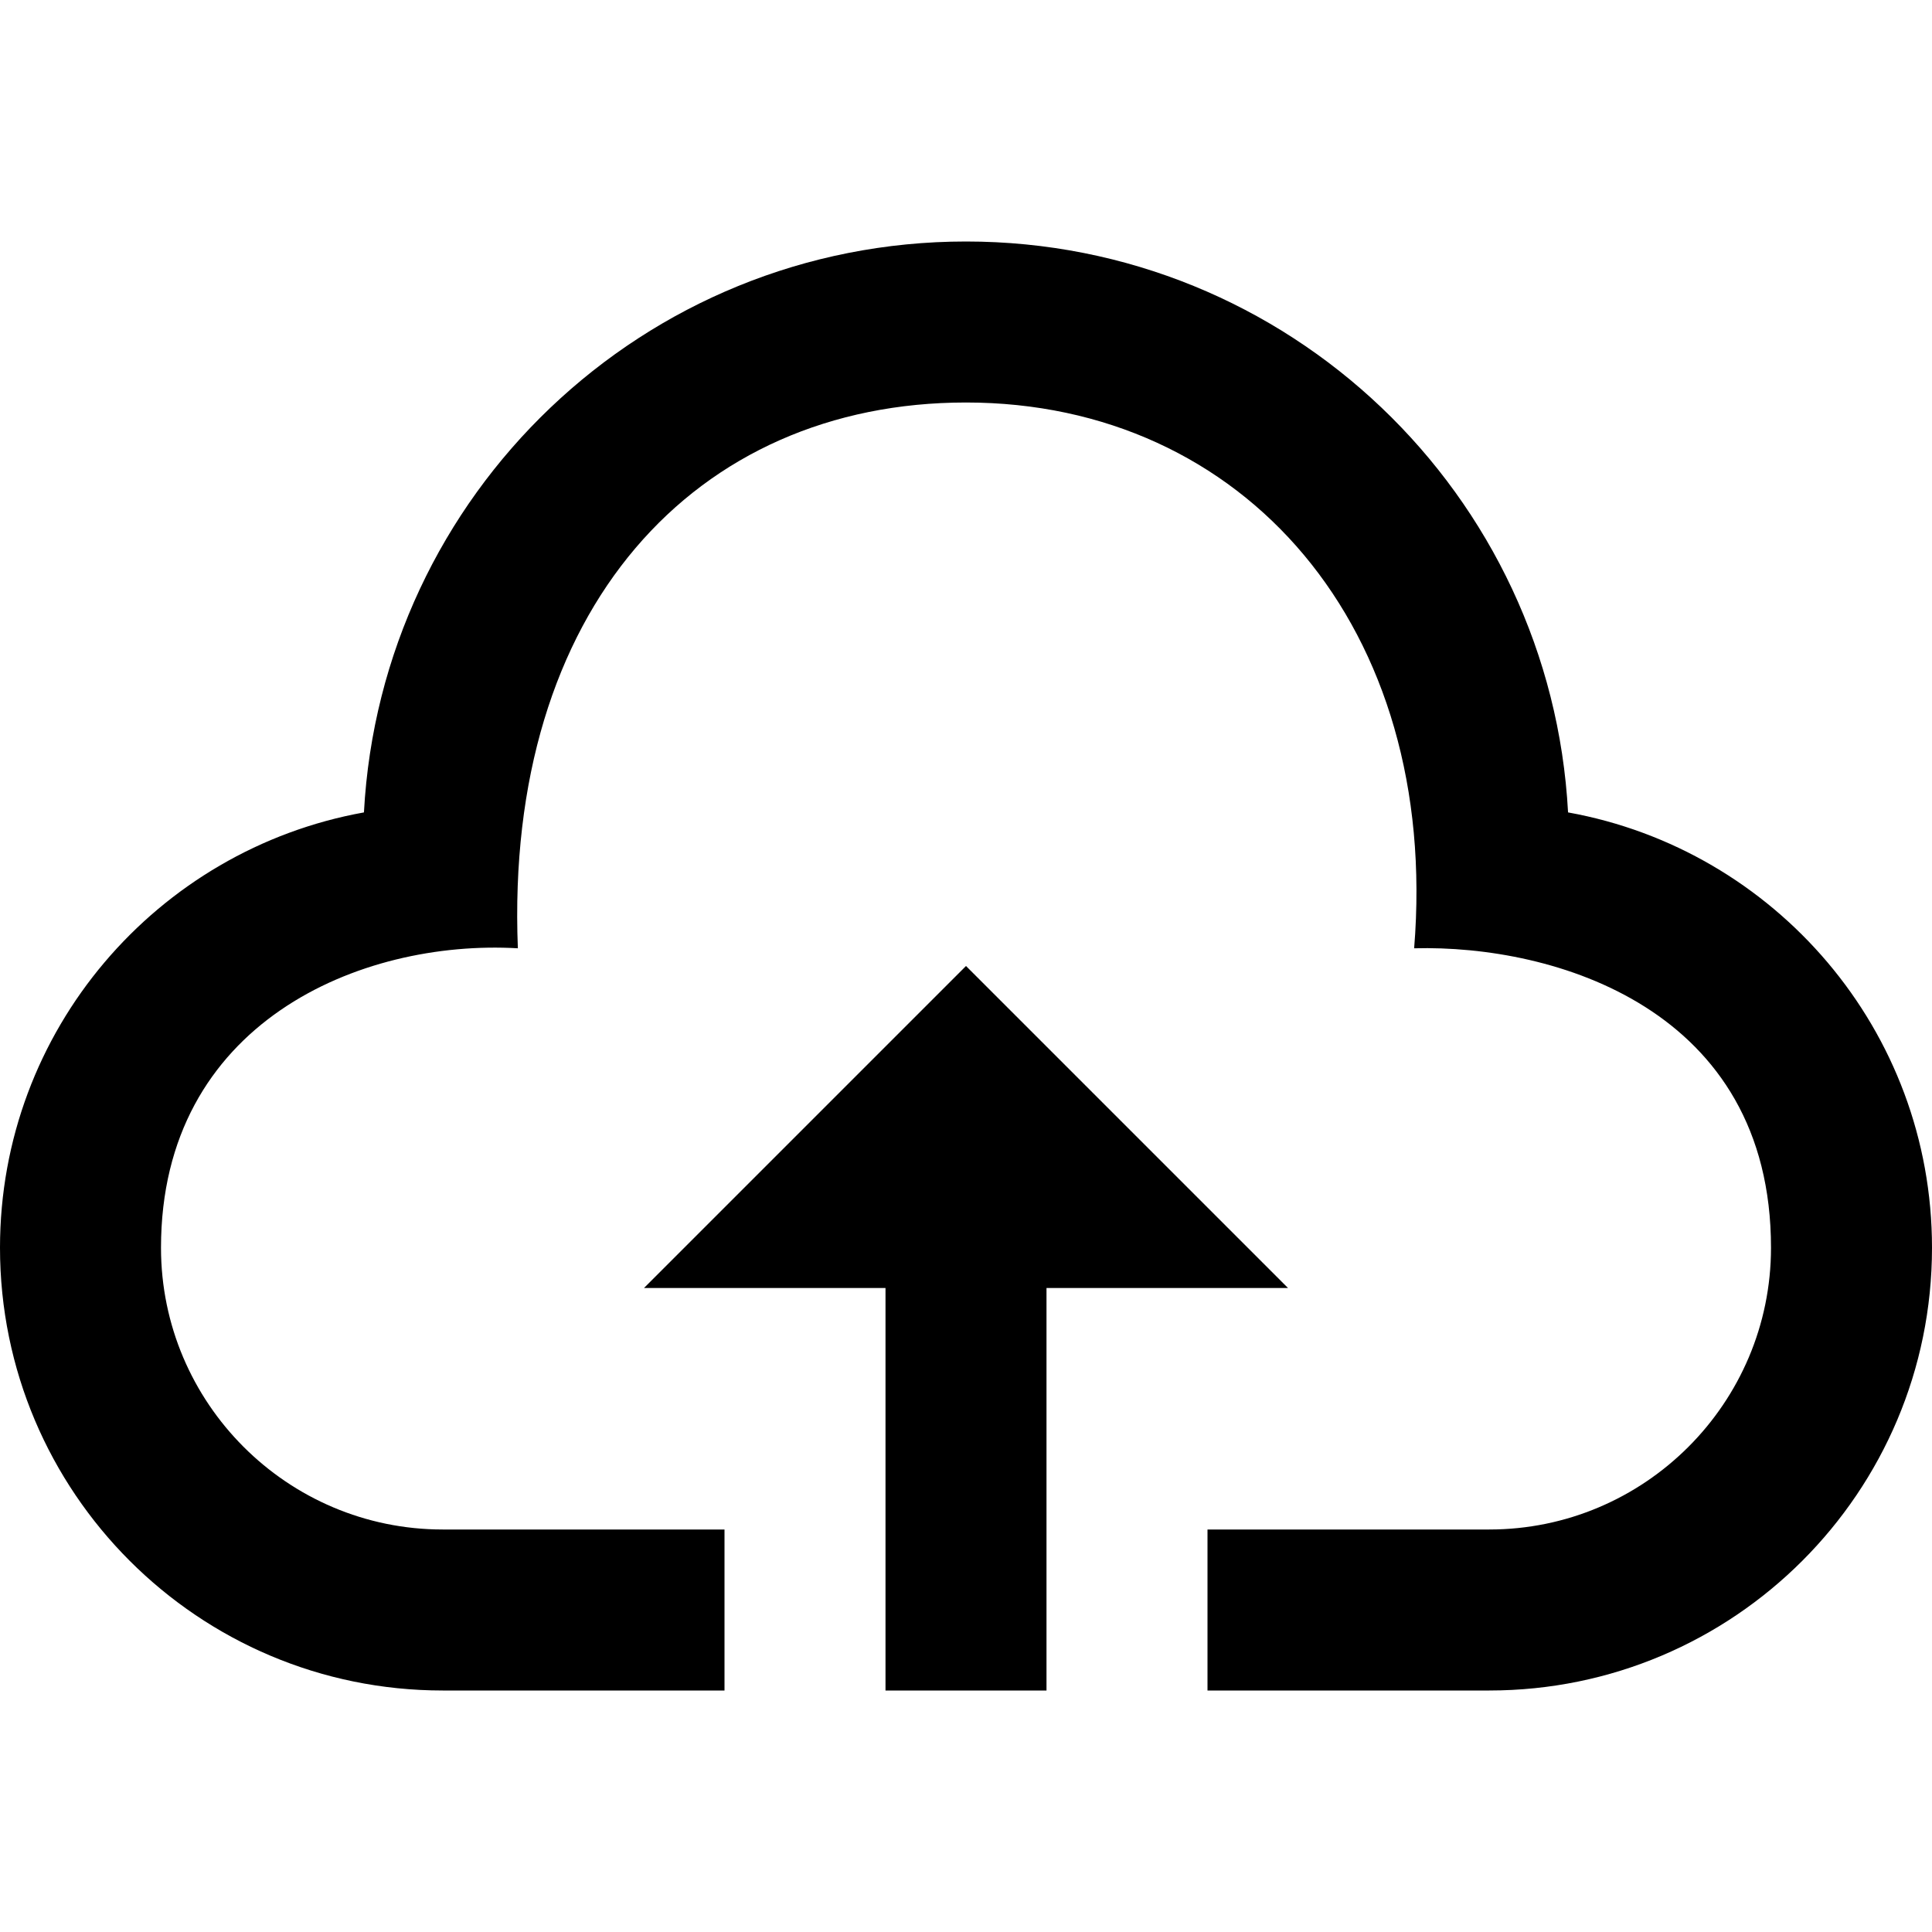
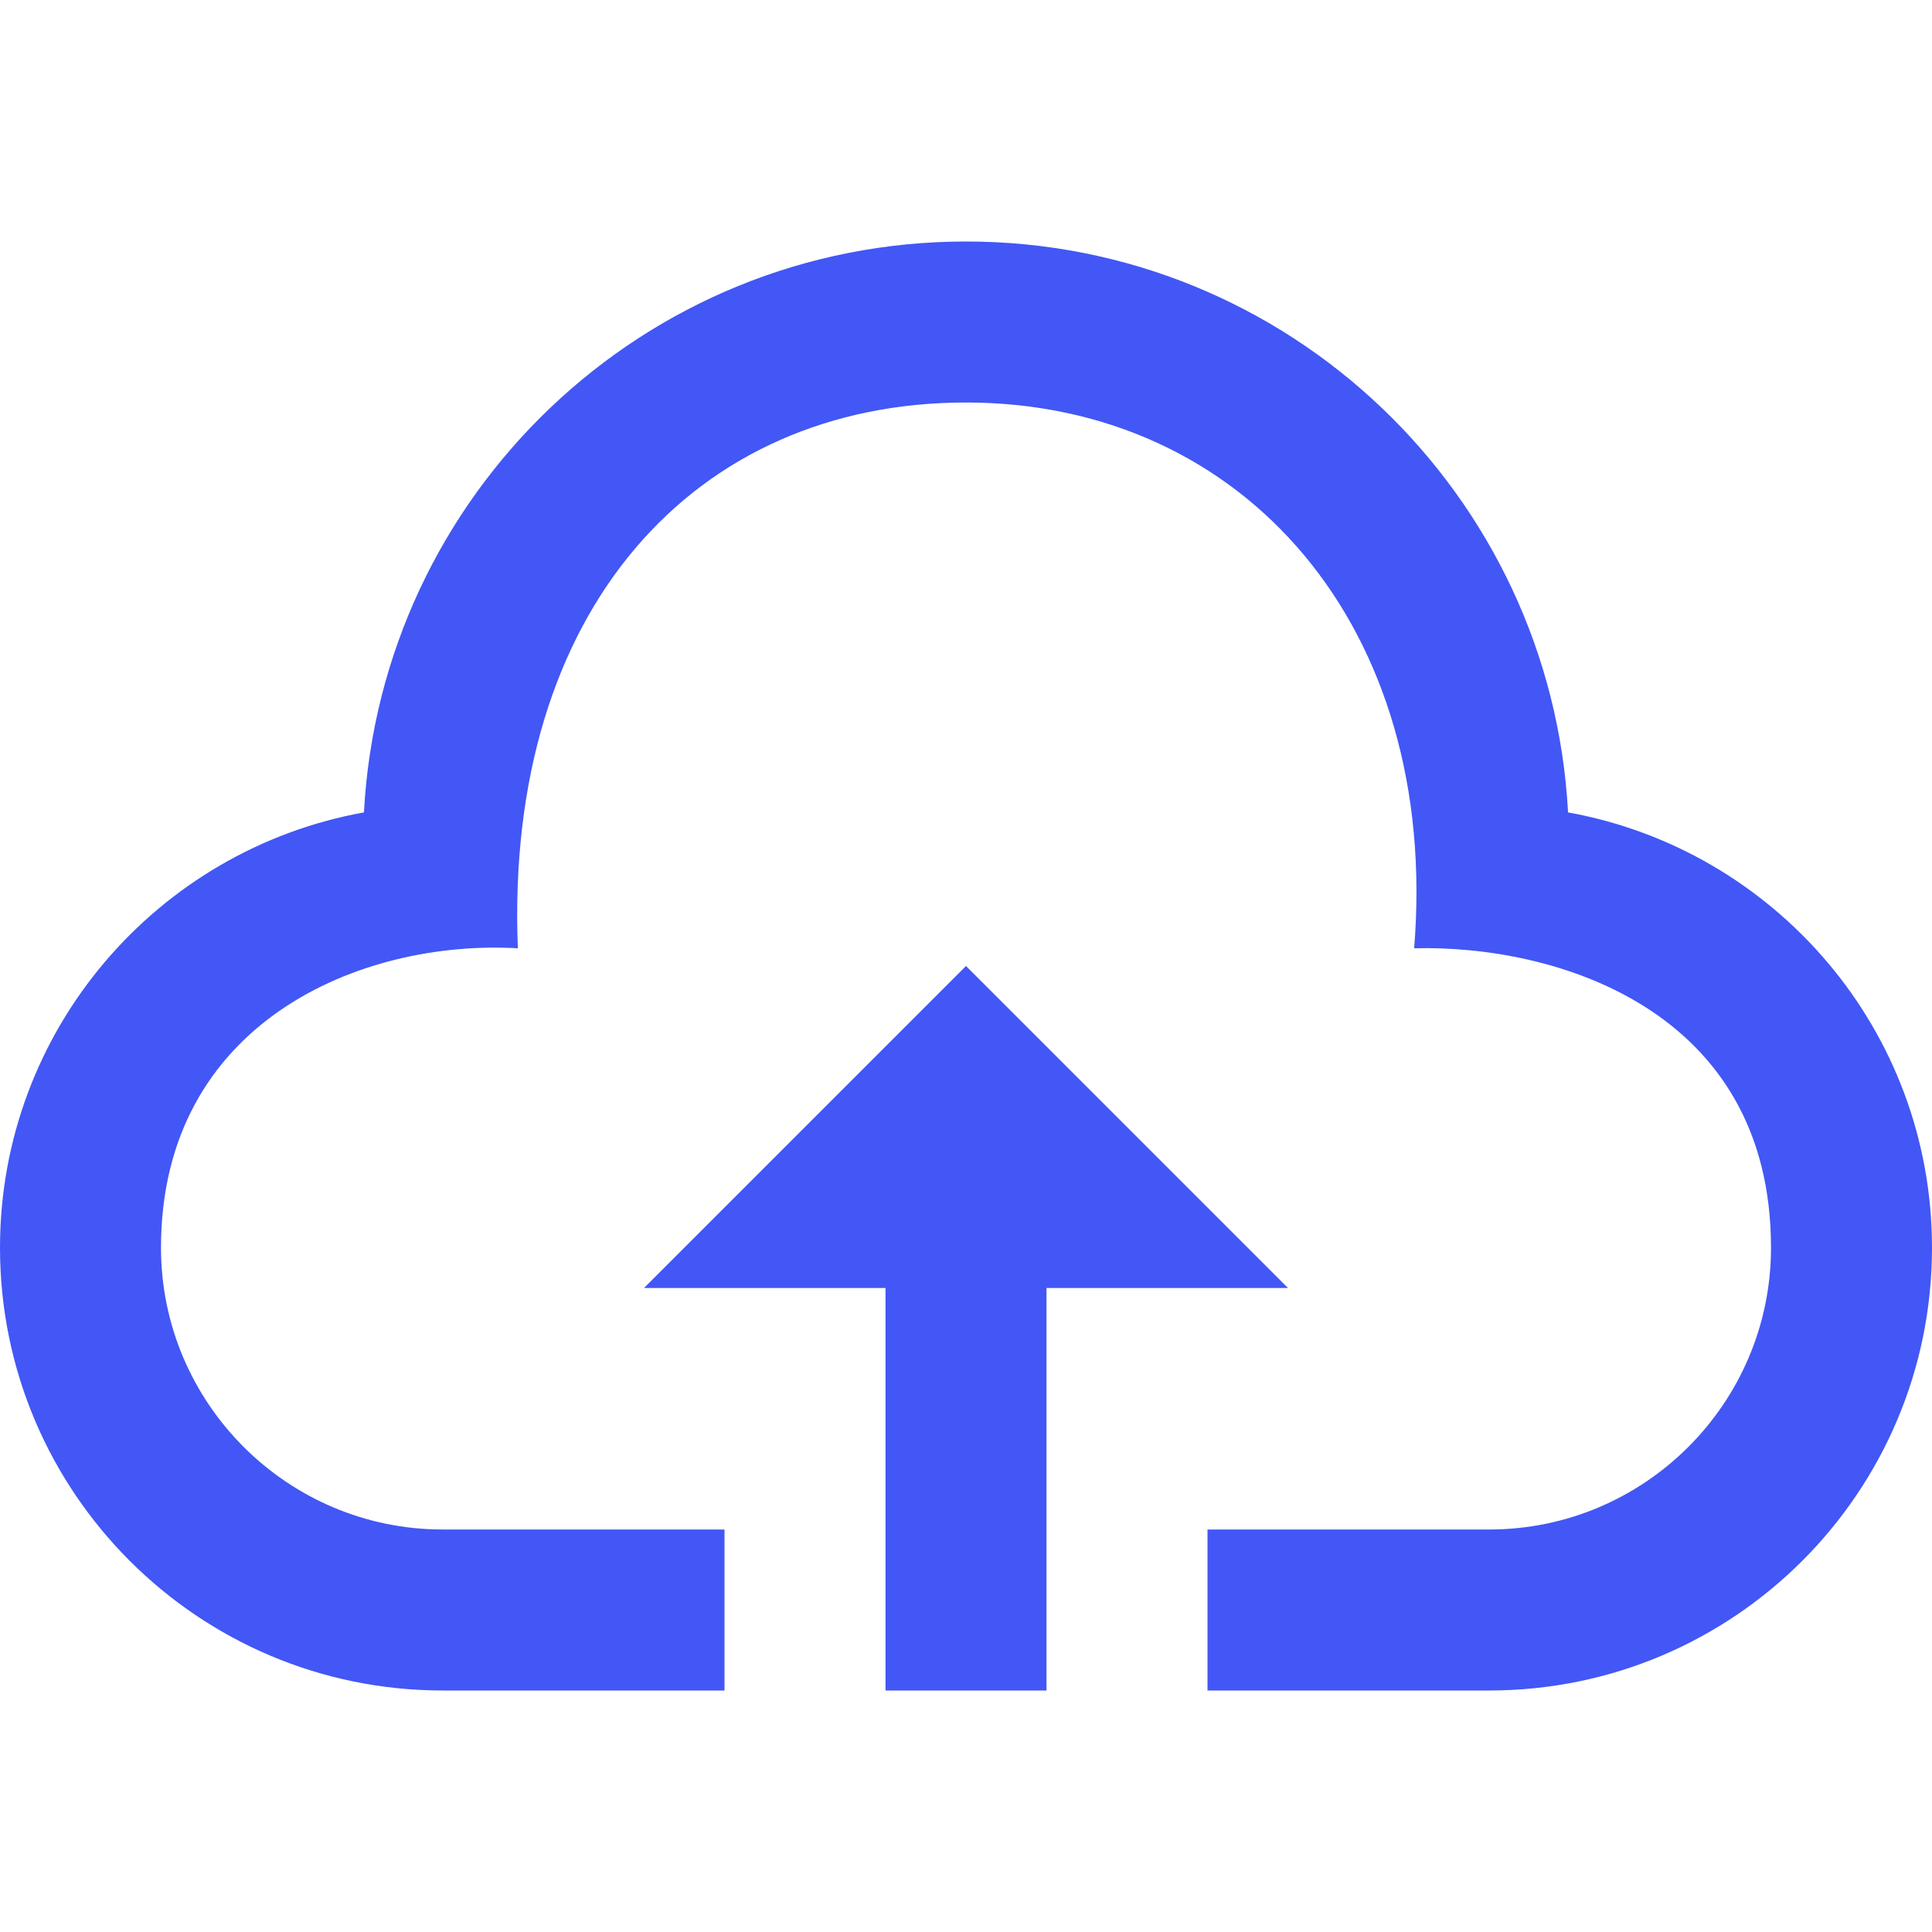
- <svg xmlns="http://www.w3.org/2000/svg" width="24" height="24" viewBox="0 0 24 24">
+ <svg xmlns="http://www.w3.org/2000/svg" fill="#4257f5" width="24" height="24" viewBox="0 0 24 24">
  <path d="M16 16h-3v5h-2v-5h-3l4-4 4 4zm3.479-5.908c-.212-3.951-3.473-7.092-7.479-7.092s-7.267 3.141-7.479 7.092c-2.57.463-4.521 2.706-4.521 5.408 0 3.037 2.463 5.5 5.5 5.5h3.5v-2h-3.5c-1.93 0-3.5-1.57-3.5-3.5 0-2.797 2.479-3.833 4.433-3.72-.167-4.218 2.208-6.78 5.567-6.78 3.453 0 5.891 2.797 5.567 6.78 1.745-.046 4.433.751 4.433 3.72 0 1.93-1.57 3.5-3.5 3.5h-3.5v2h3.5c3.037 0 5.5-2.463 5.5-5.5 0-2.702-1.951-4.945-4.521-5.408z" />
</svg>
